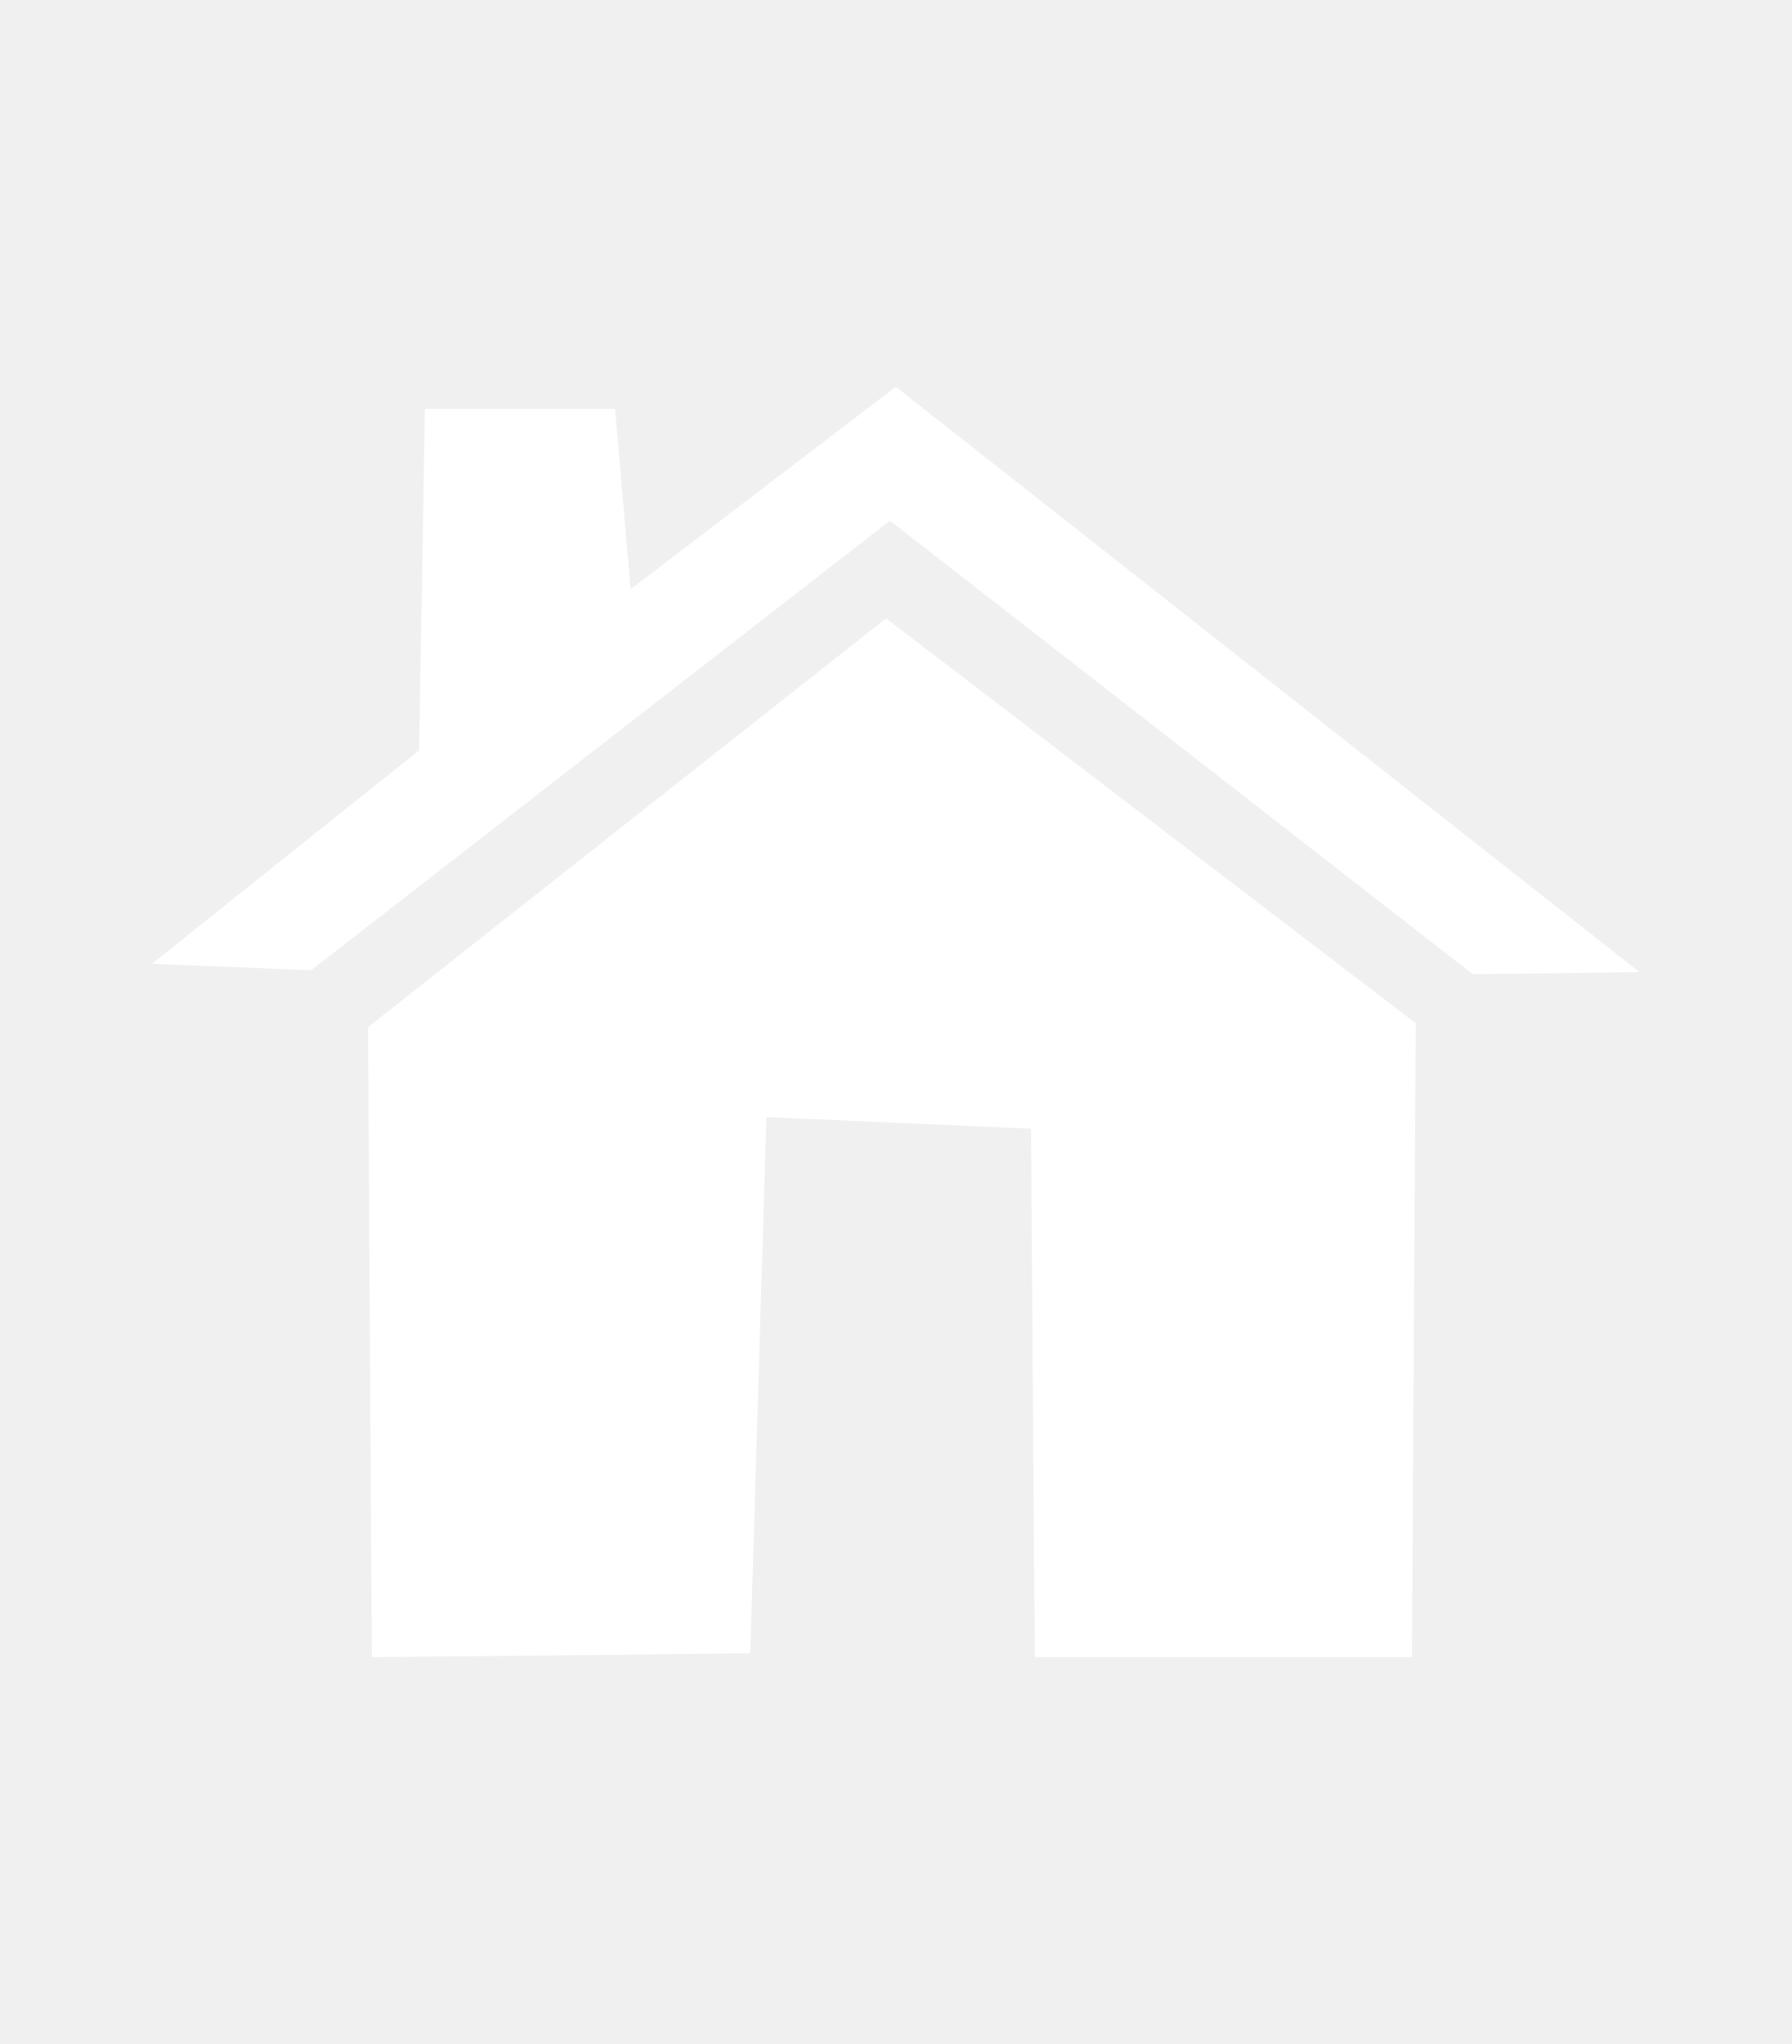
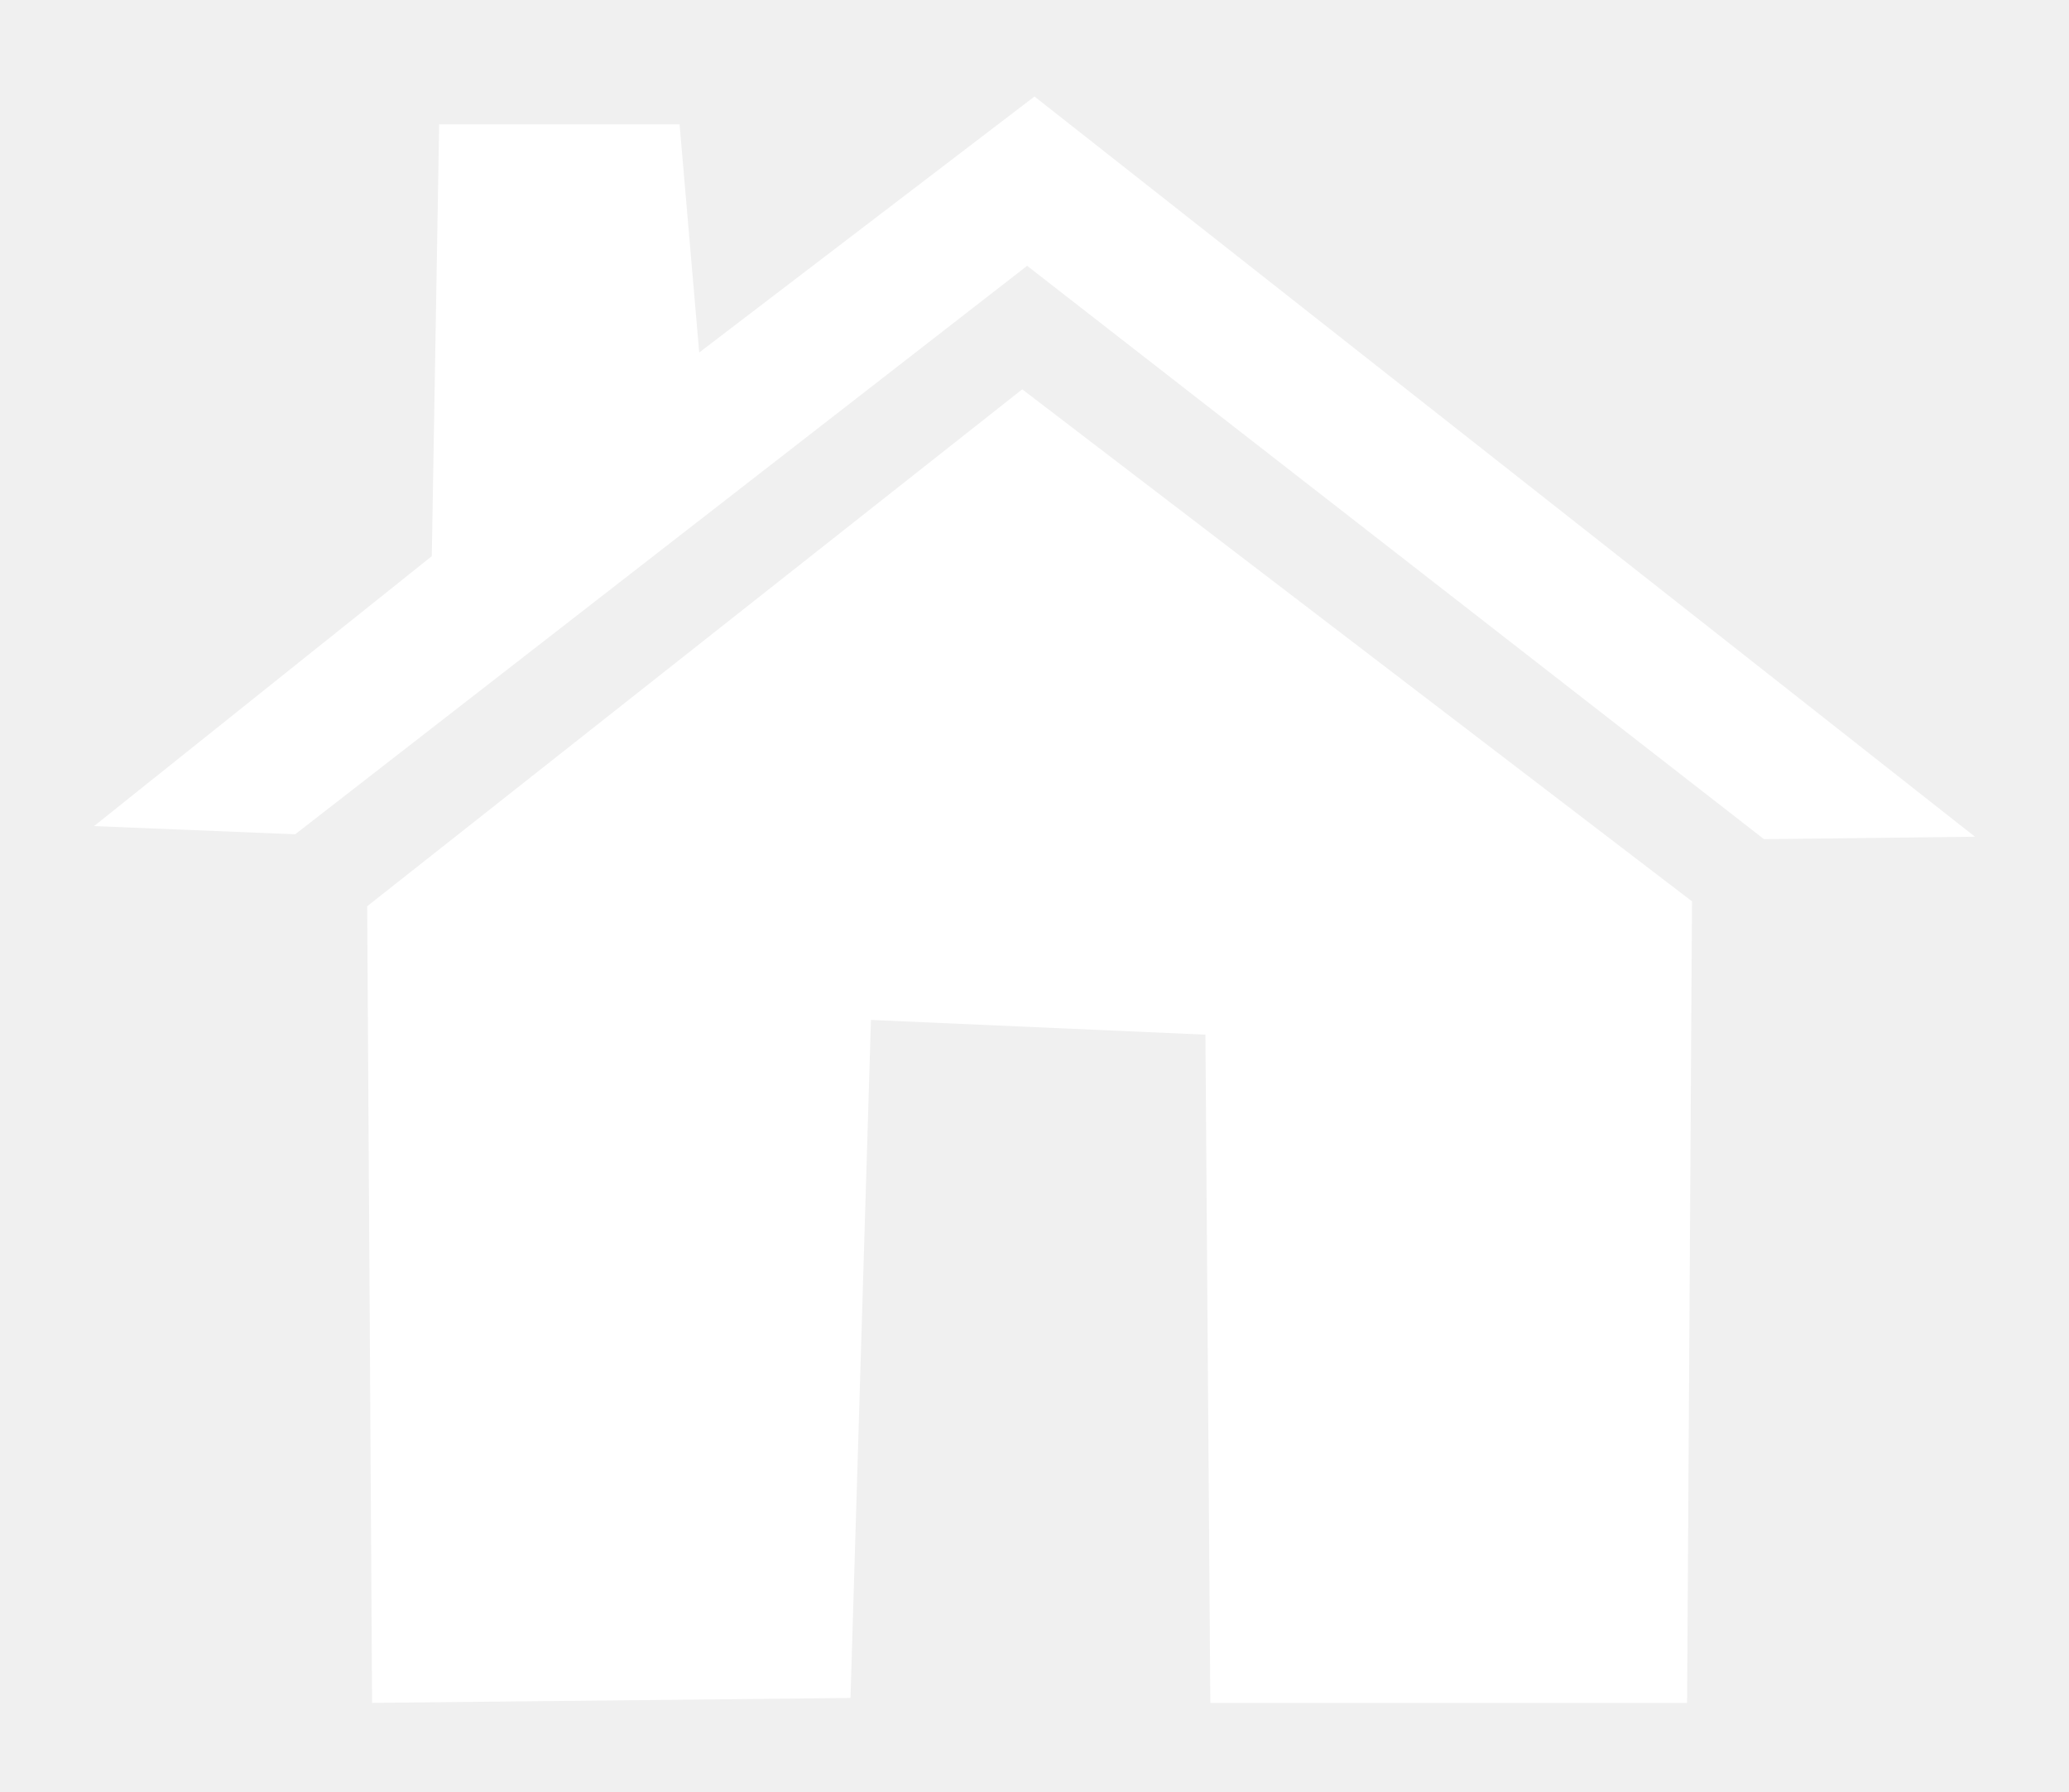
- <svg xmlns="http://www.w3.org/2000/svg" viewBox="117 97 277 316" width="277" height="316">
+ <svg xmlns="http://www.w3.org/2000/svg" viewBox="129 145 253 219" width="253" height="219">
  <path fill-rule="evenodd" fill="#FFFFFF" d="M 335.9 255.2 L 254.0 192.6 L 173.9 255.8 L 174.5 353.2 L 233.0 352.6 L 235.5 269.7 L 276.4 271.5 L 277.0 353.2 L 335.3 353.2 Z M 140.5 246.0 L 165.1 247.0 L 254.6 177.5 L 344.7 247.6 L 370.5 247.3 L 255.5 156.8 L 214.5 188.1 L 212.1 160.2 L 182.7 160.2 L 181.8 213.0 Z" />
</svg>
